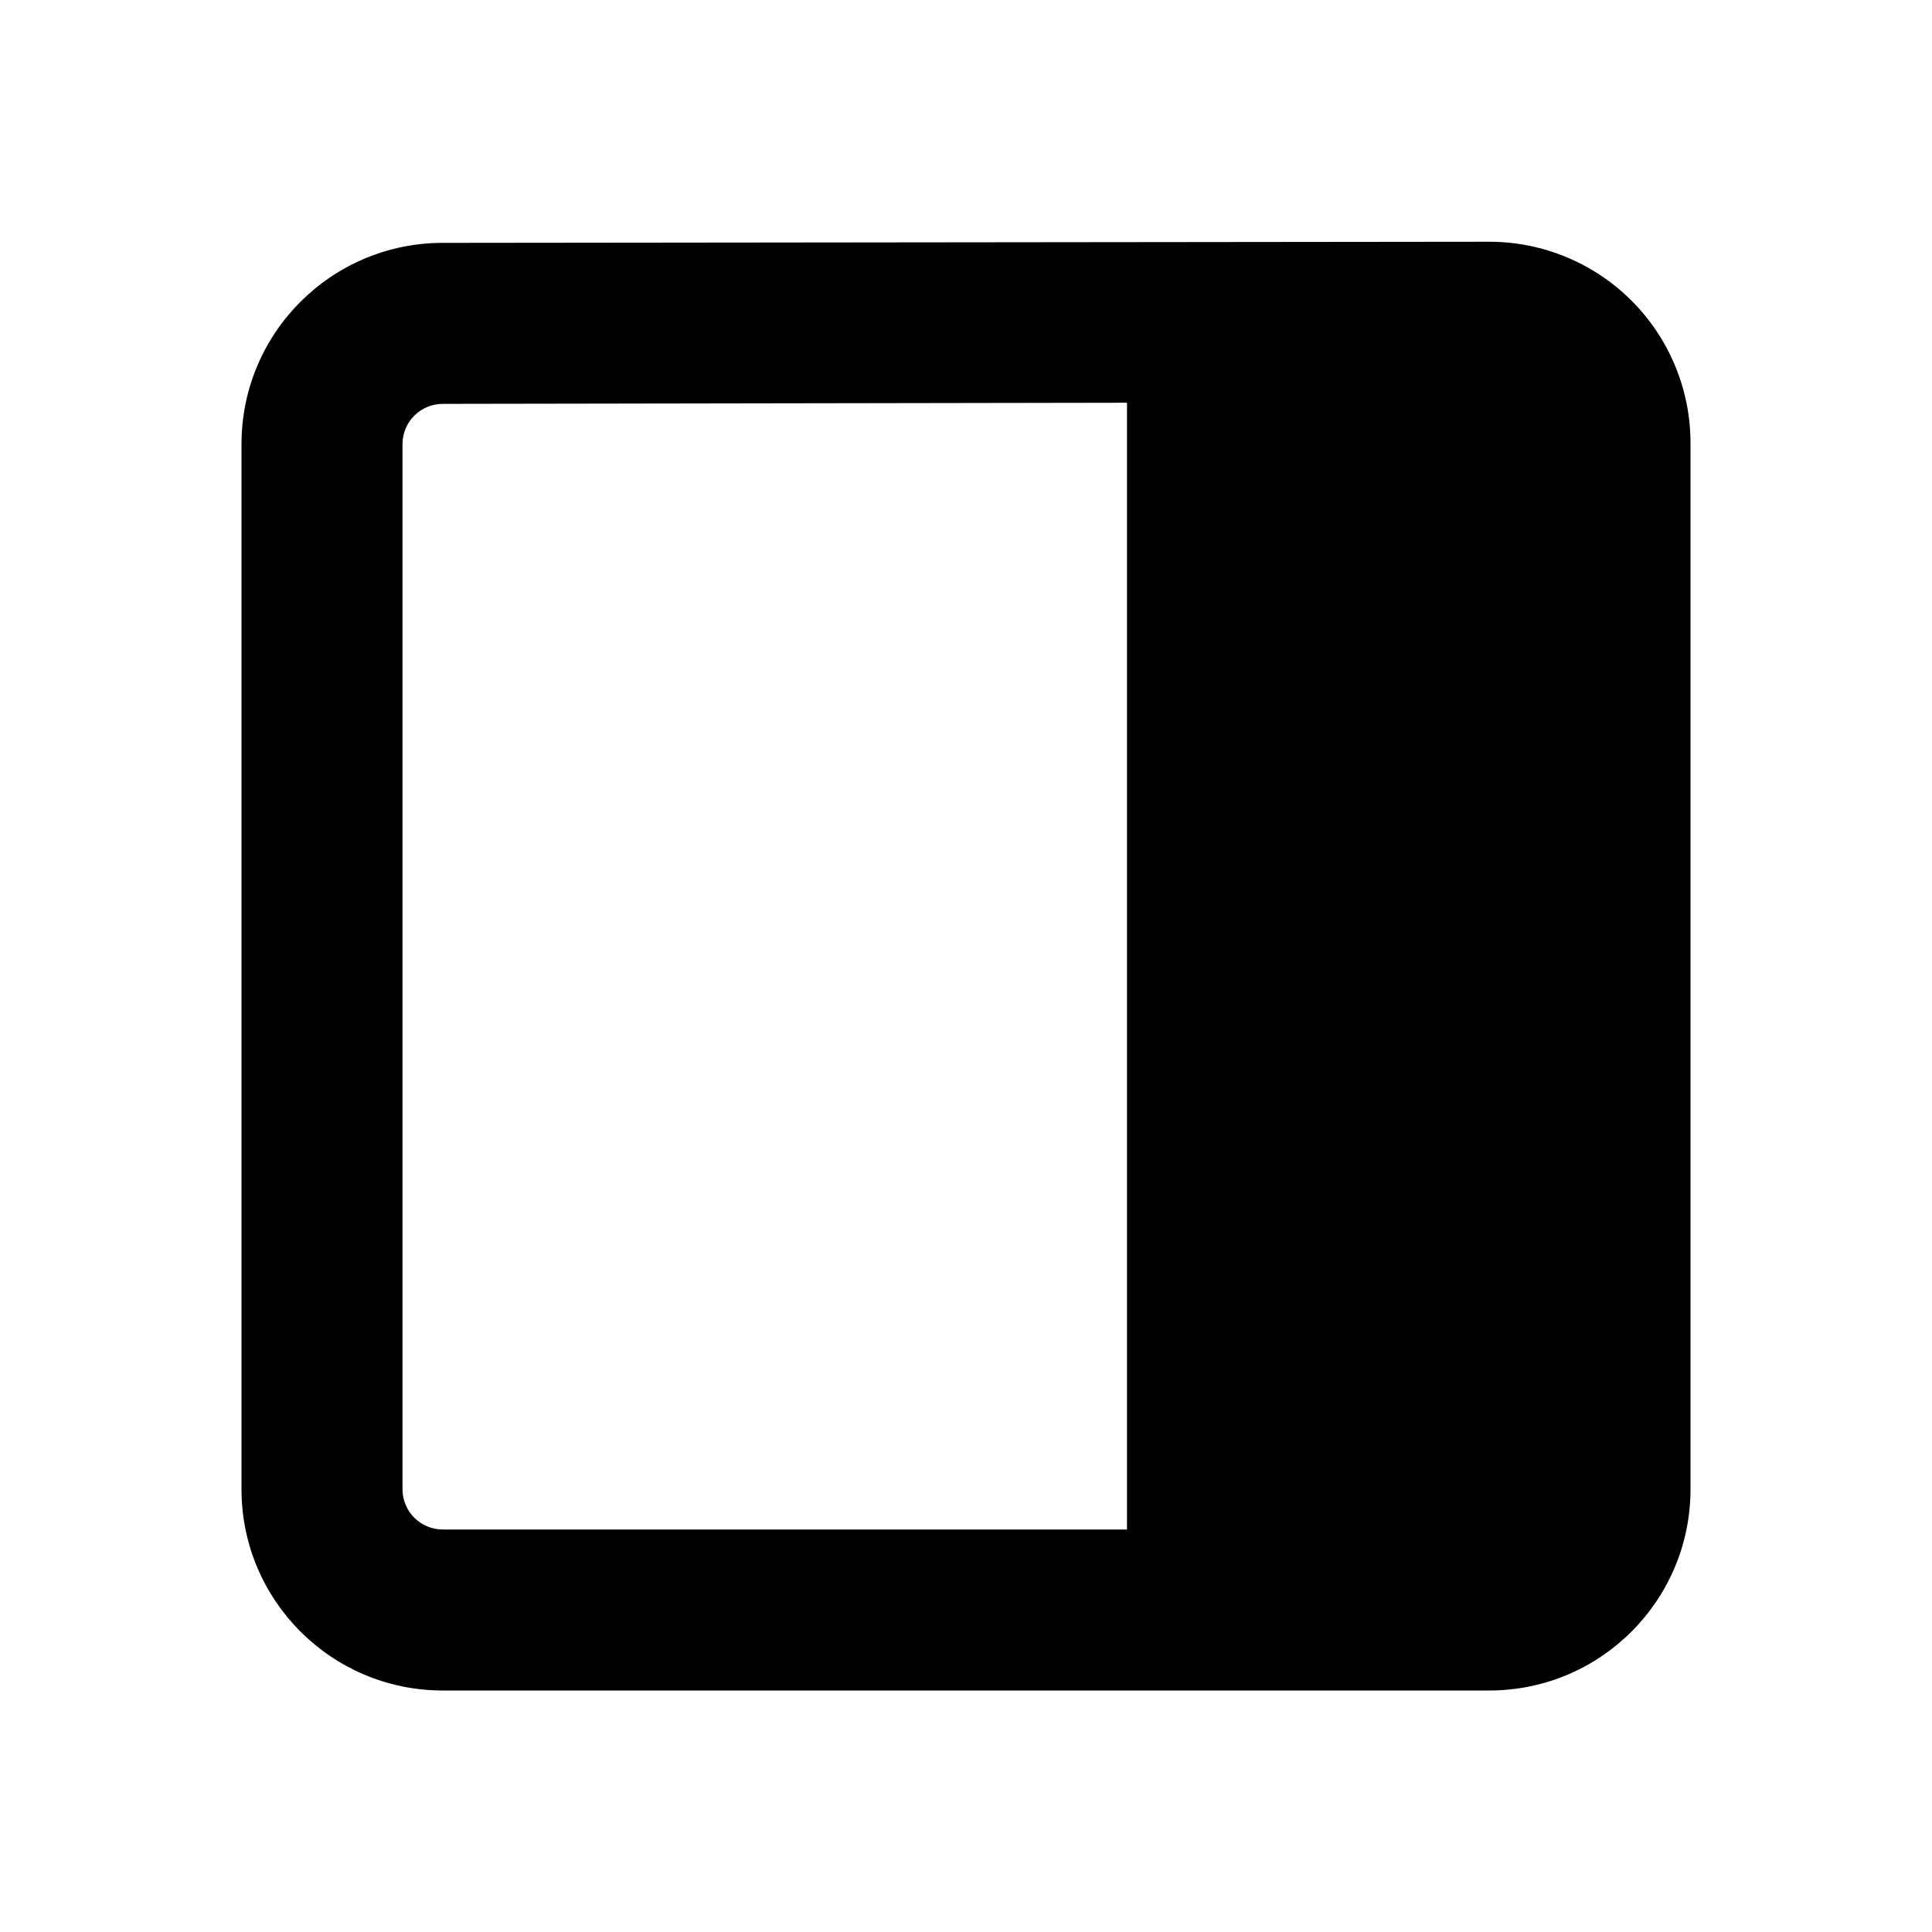
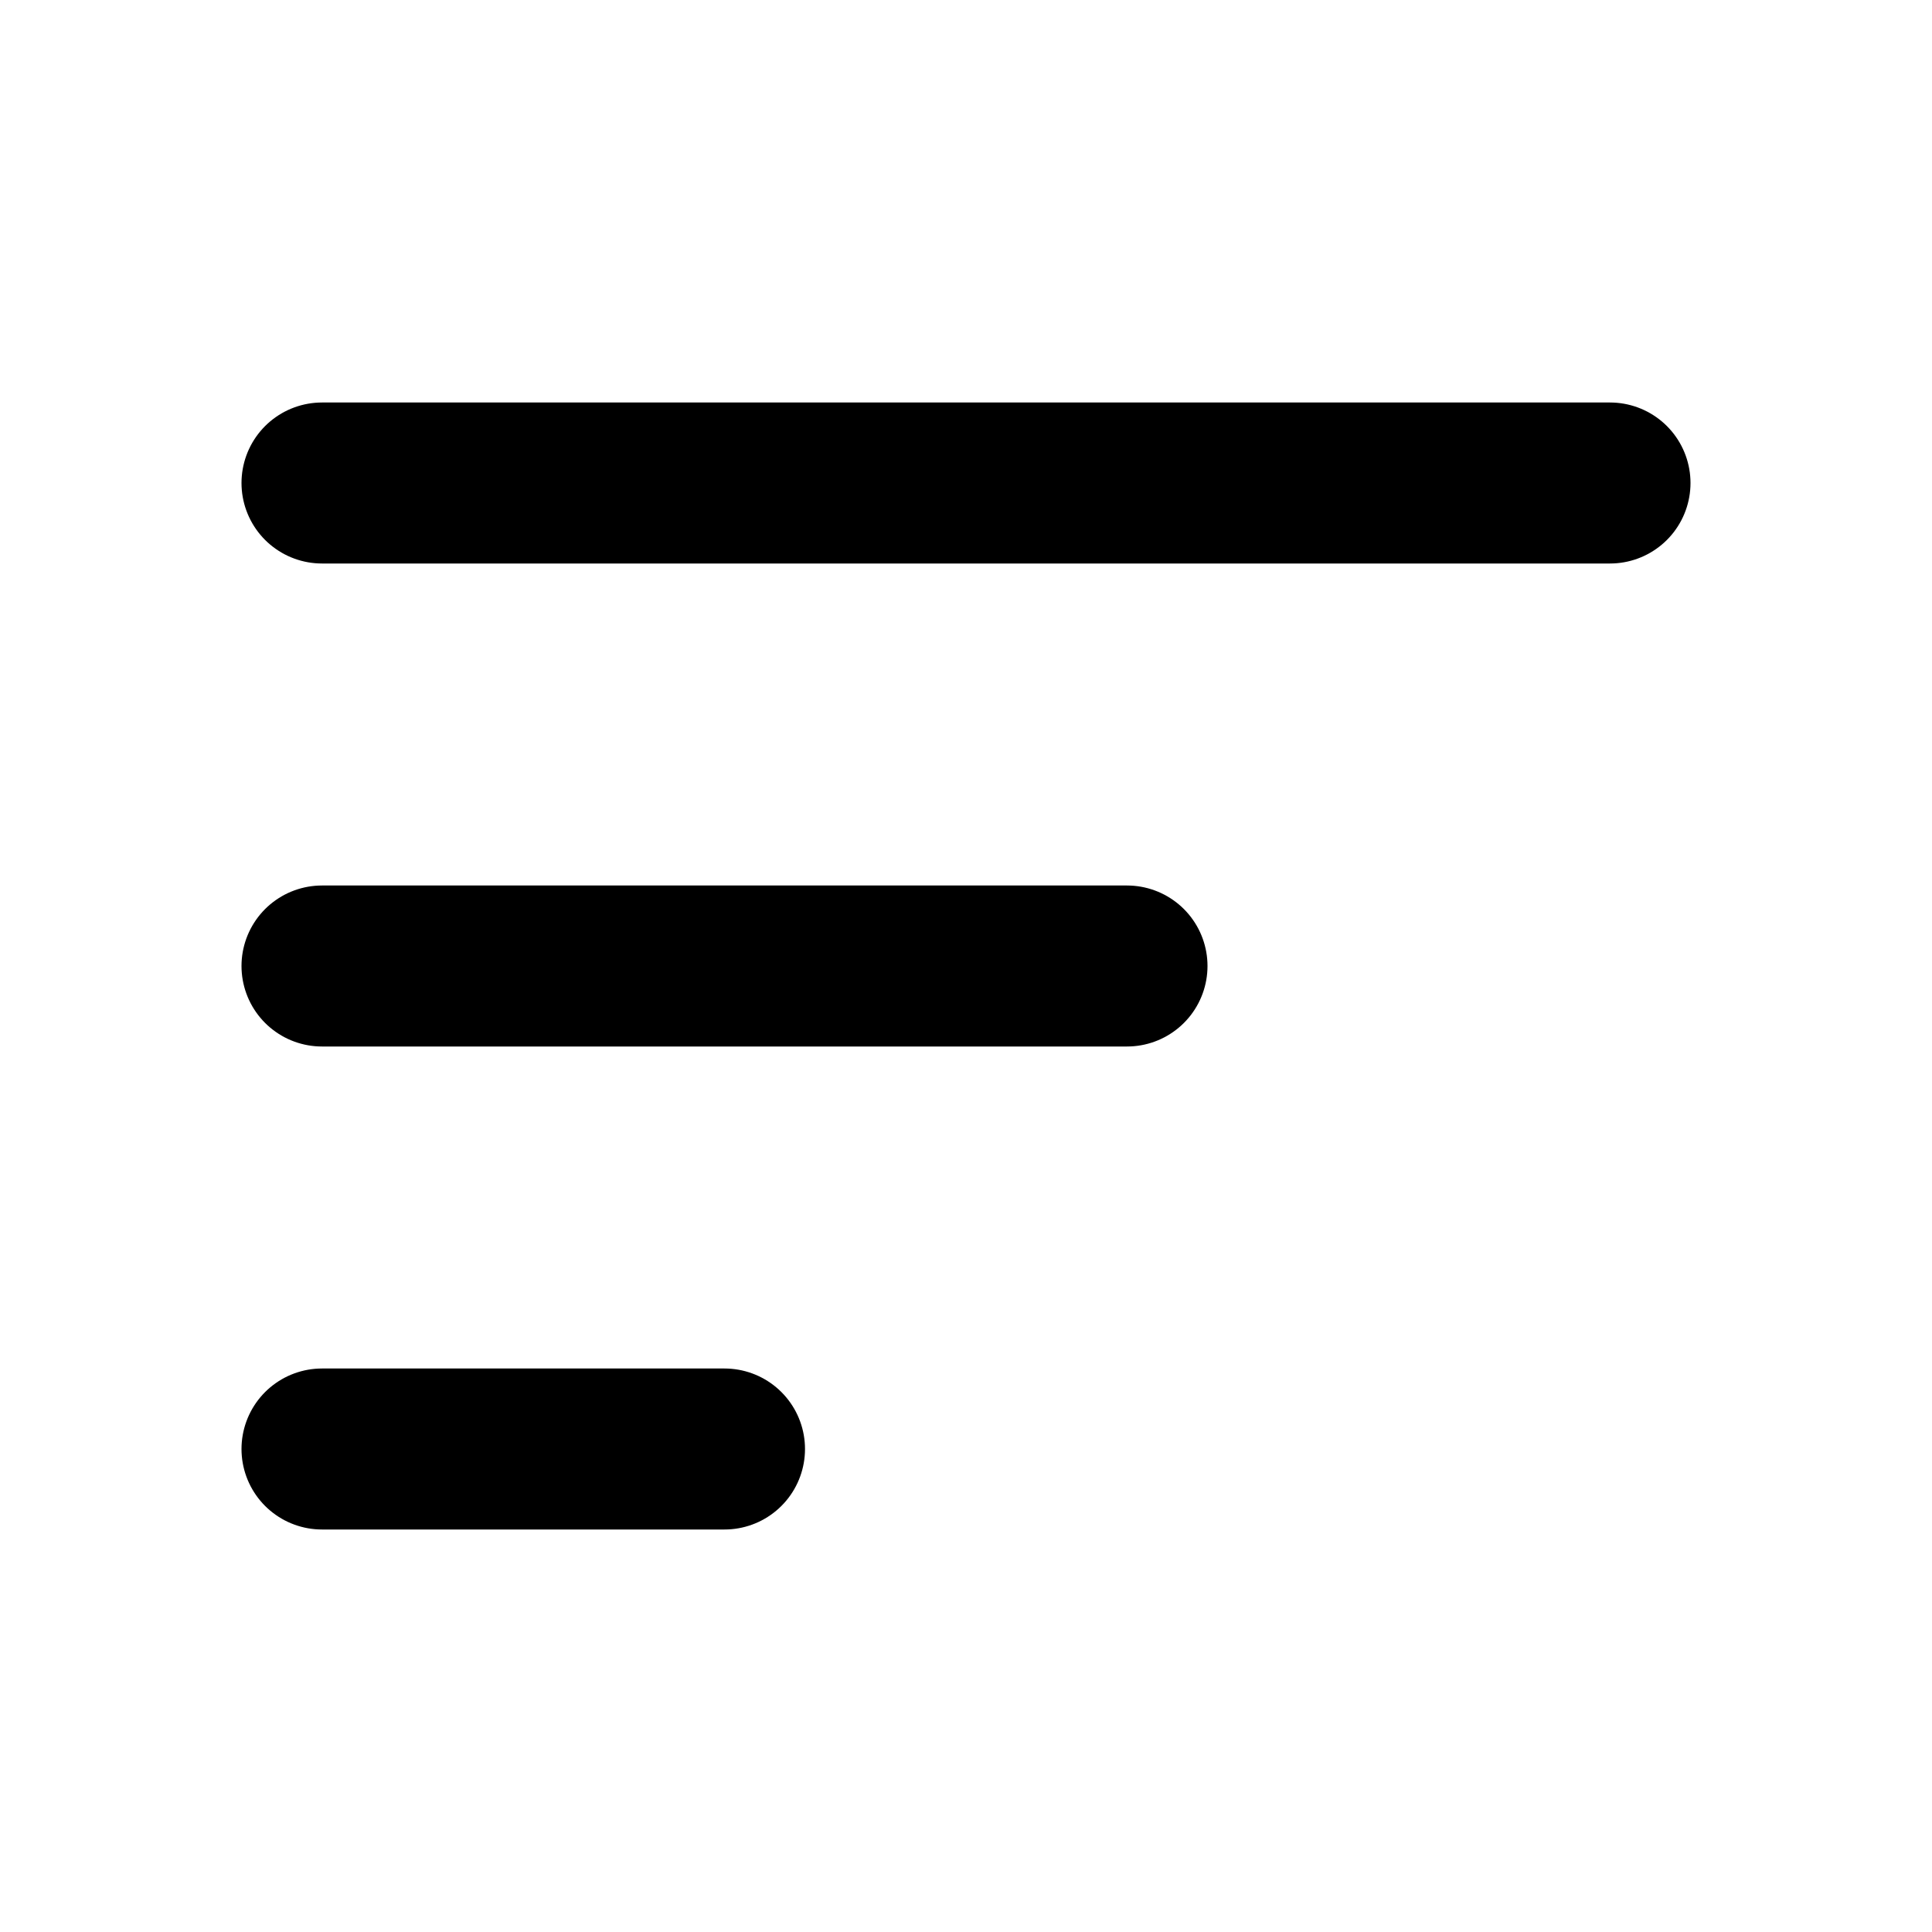
<svg xmlns="http://www.w3.org/2000/svg" width="800px" height="800px" viewBox="0 0 24 24" fill="none">
-   <path fill-rule="evenodd" clip-rule="evenodd" d="M5.497 3.017A2.5 2.5 0 0 0 3 5.517V18.5A2.5 2.5 0 0 0 5.5 21h13a2.5 2.5 0 0 0 2.5-2.5V5.503a2.5 2.5 0 0 0-2.503-2.5l-13 .014zM5 18.5V5.517a.5.5 0 0 1 .5-.5l8.5-.014V19H5.5a.5.5 0 0 1-.5-.5z" fill="#000000" />
+   <path d="M4 6H20M4 12H14M4 18H9" stroke="#000000" stroke-width="2" stroke-linecap="round" stroke-linejoin="round" />
</svg>
